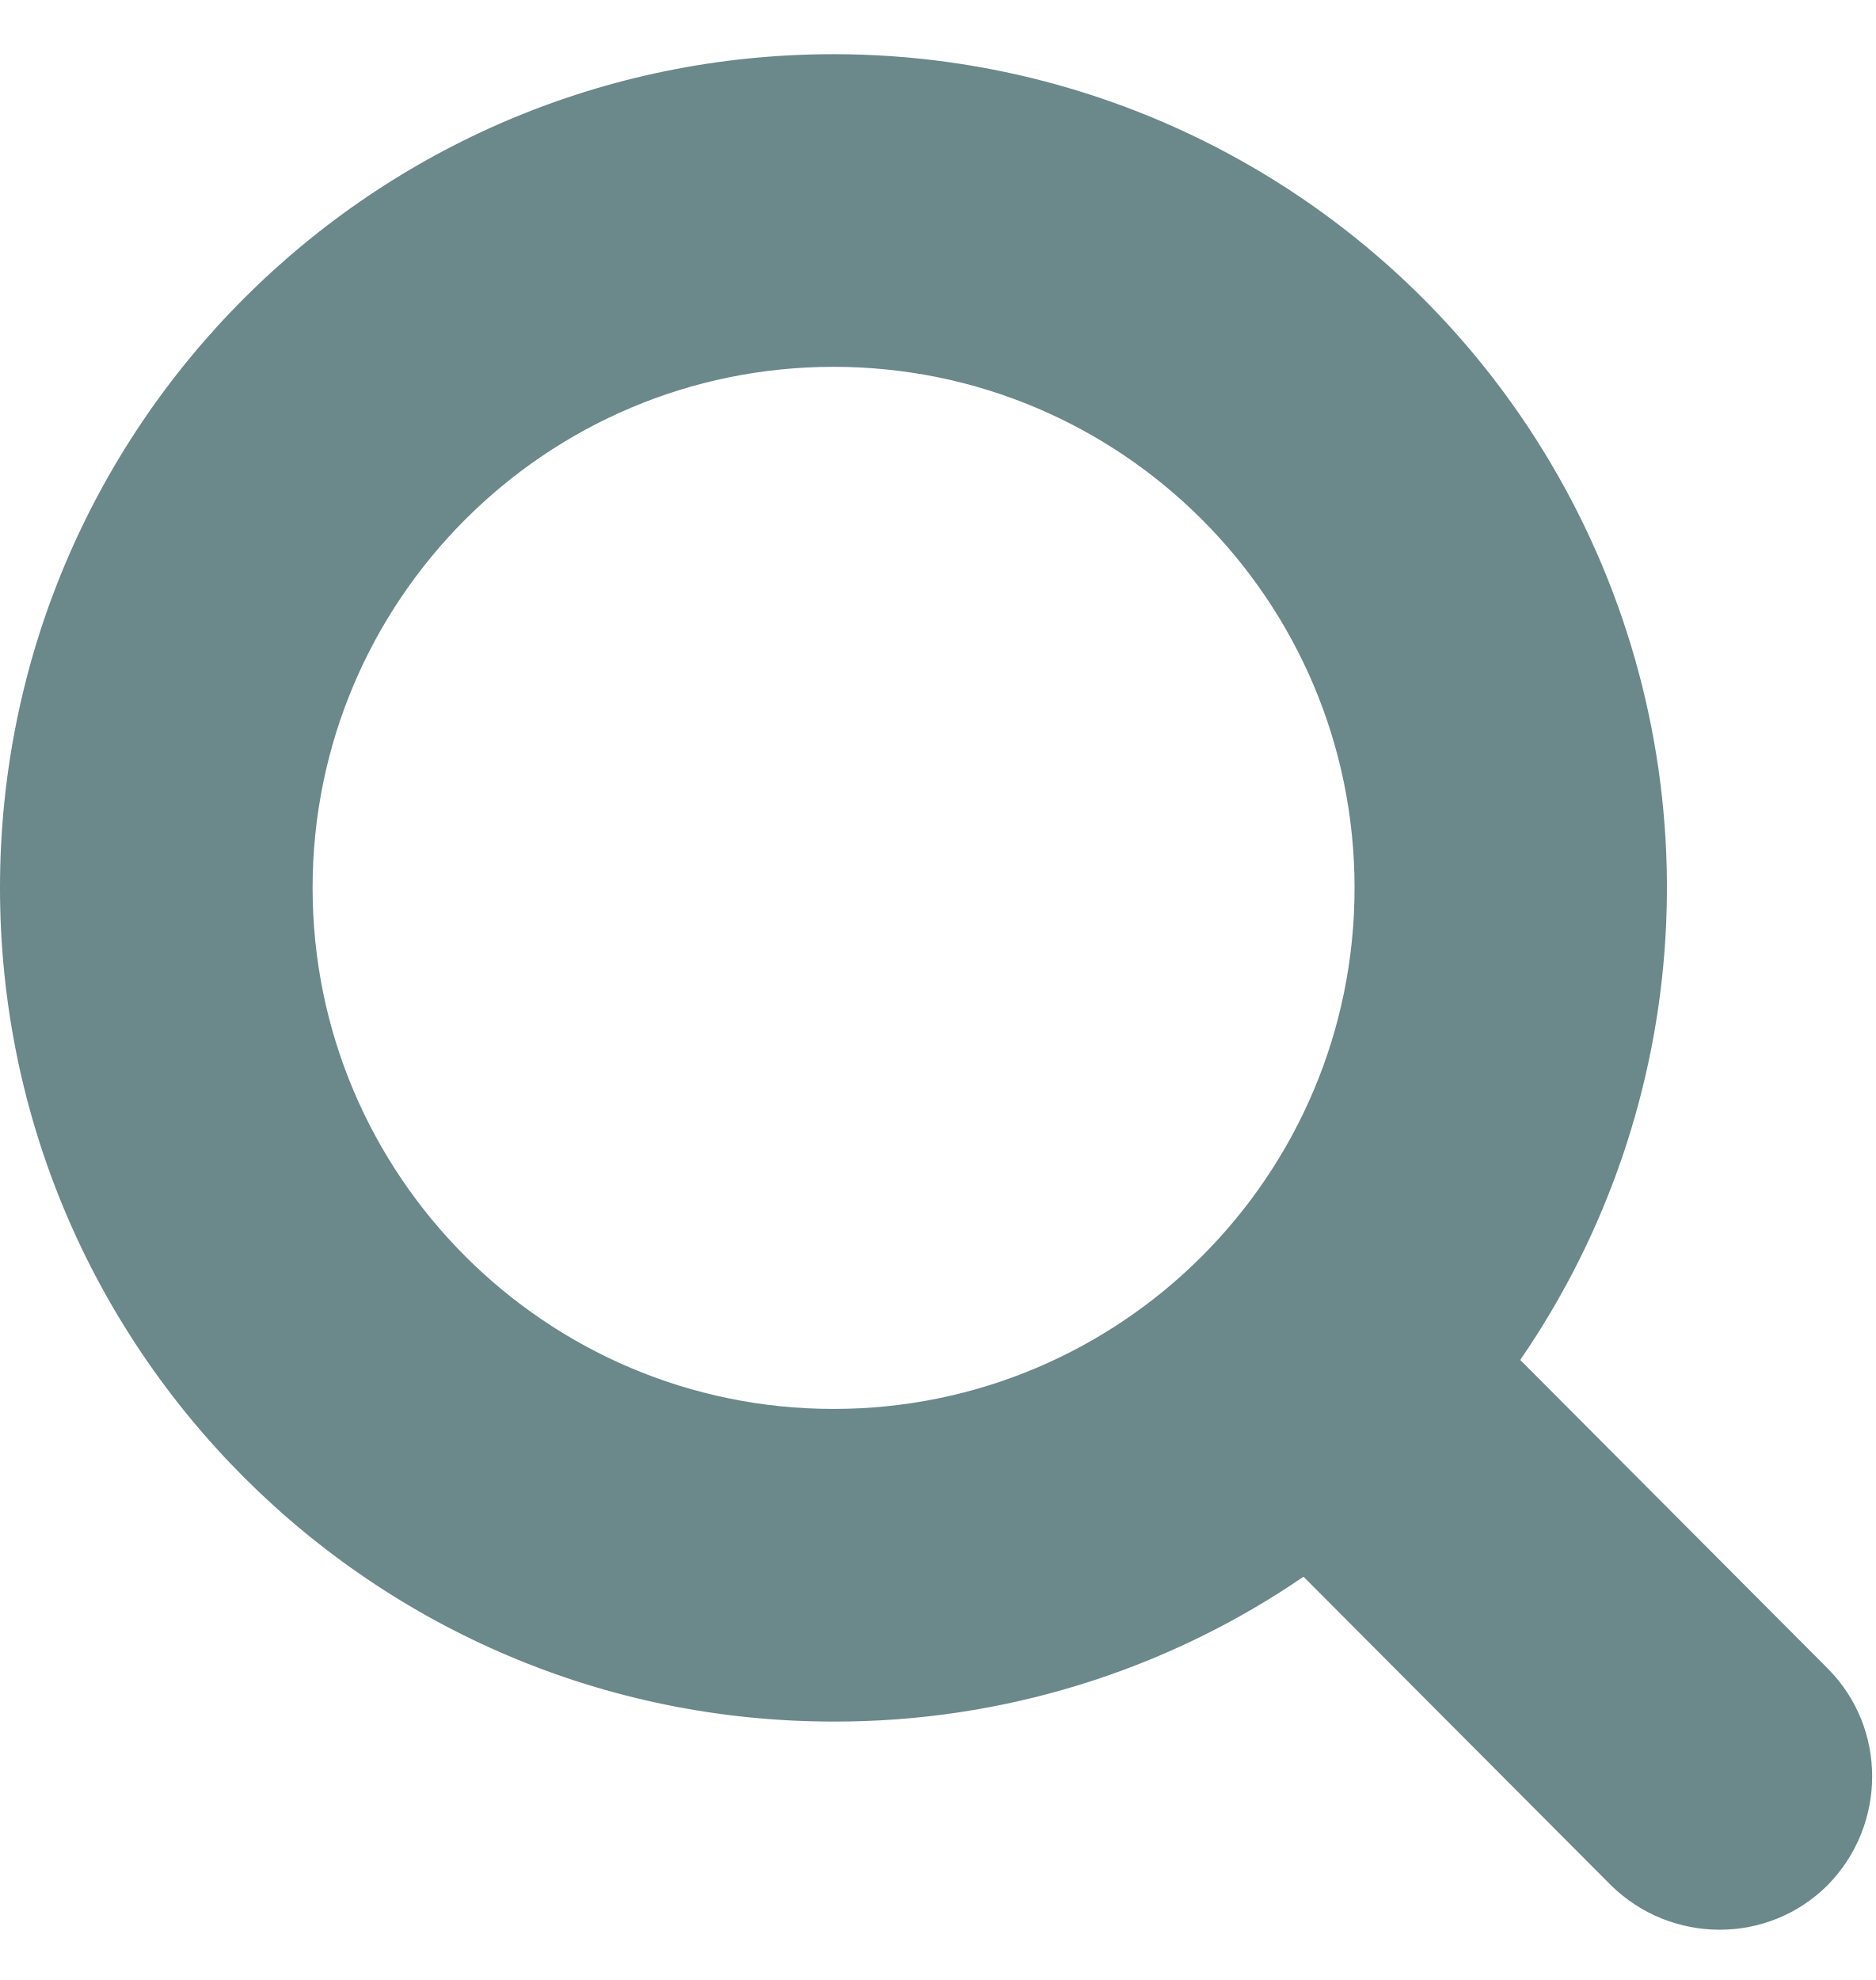
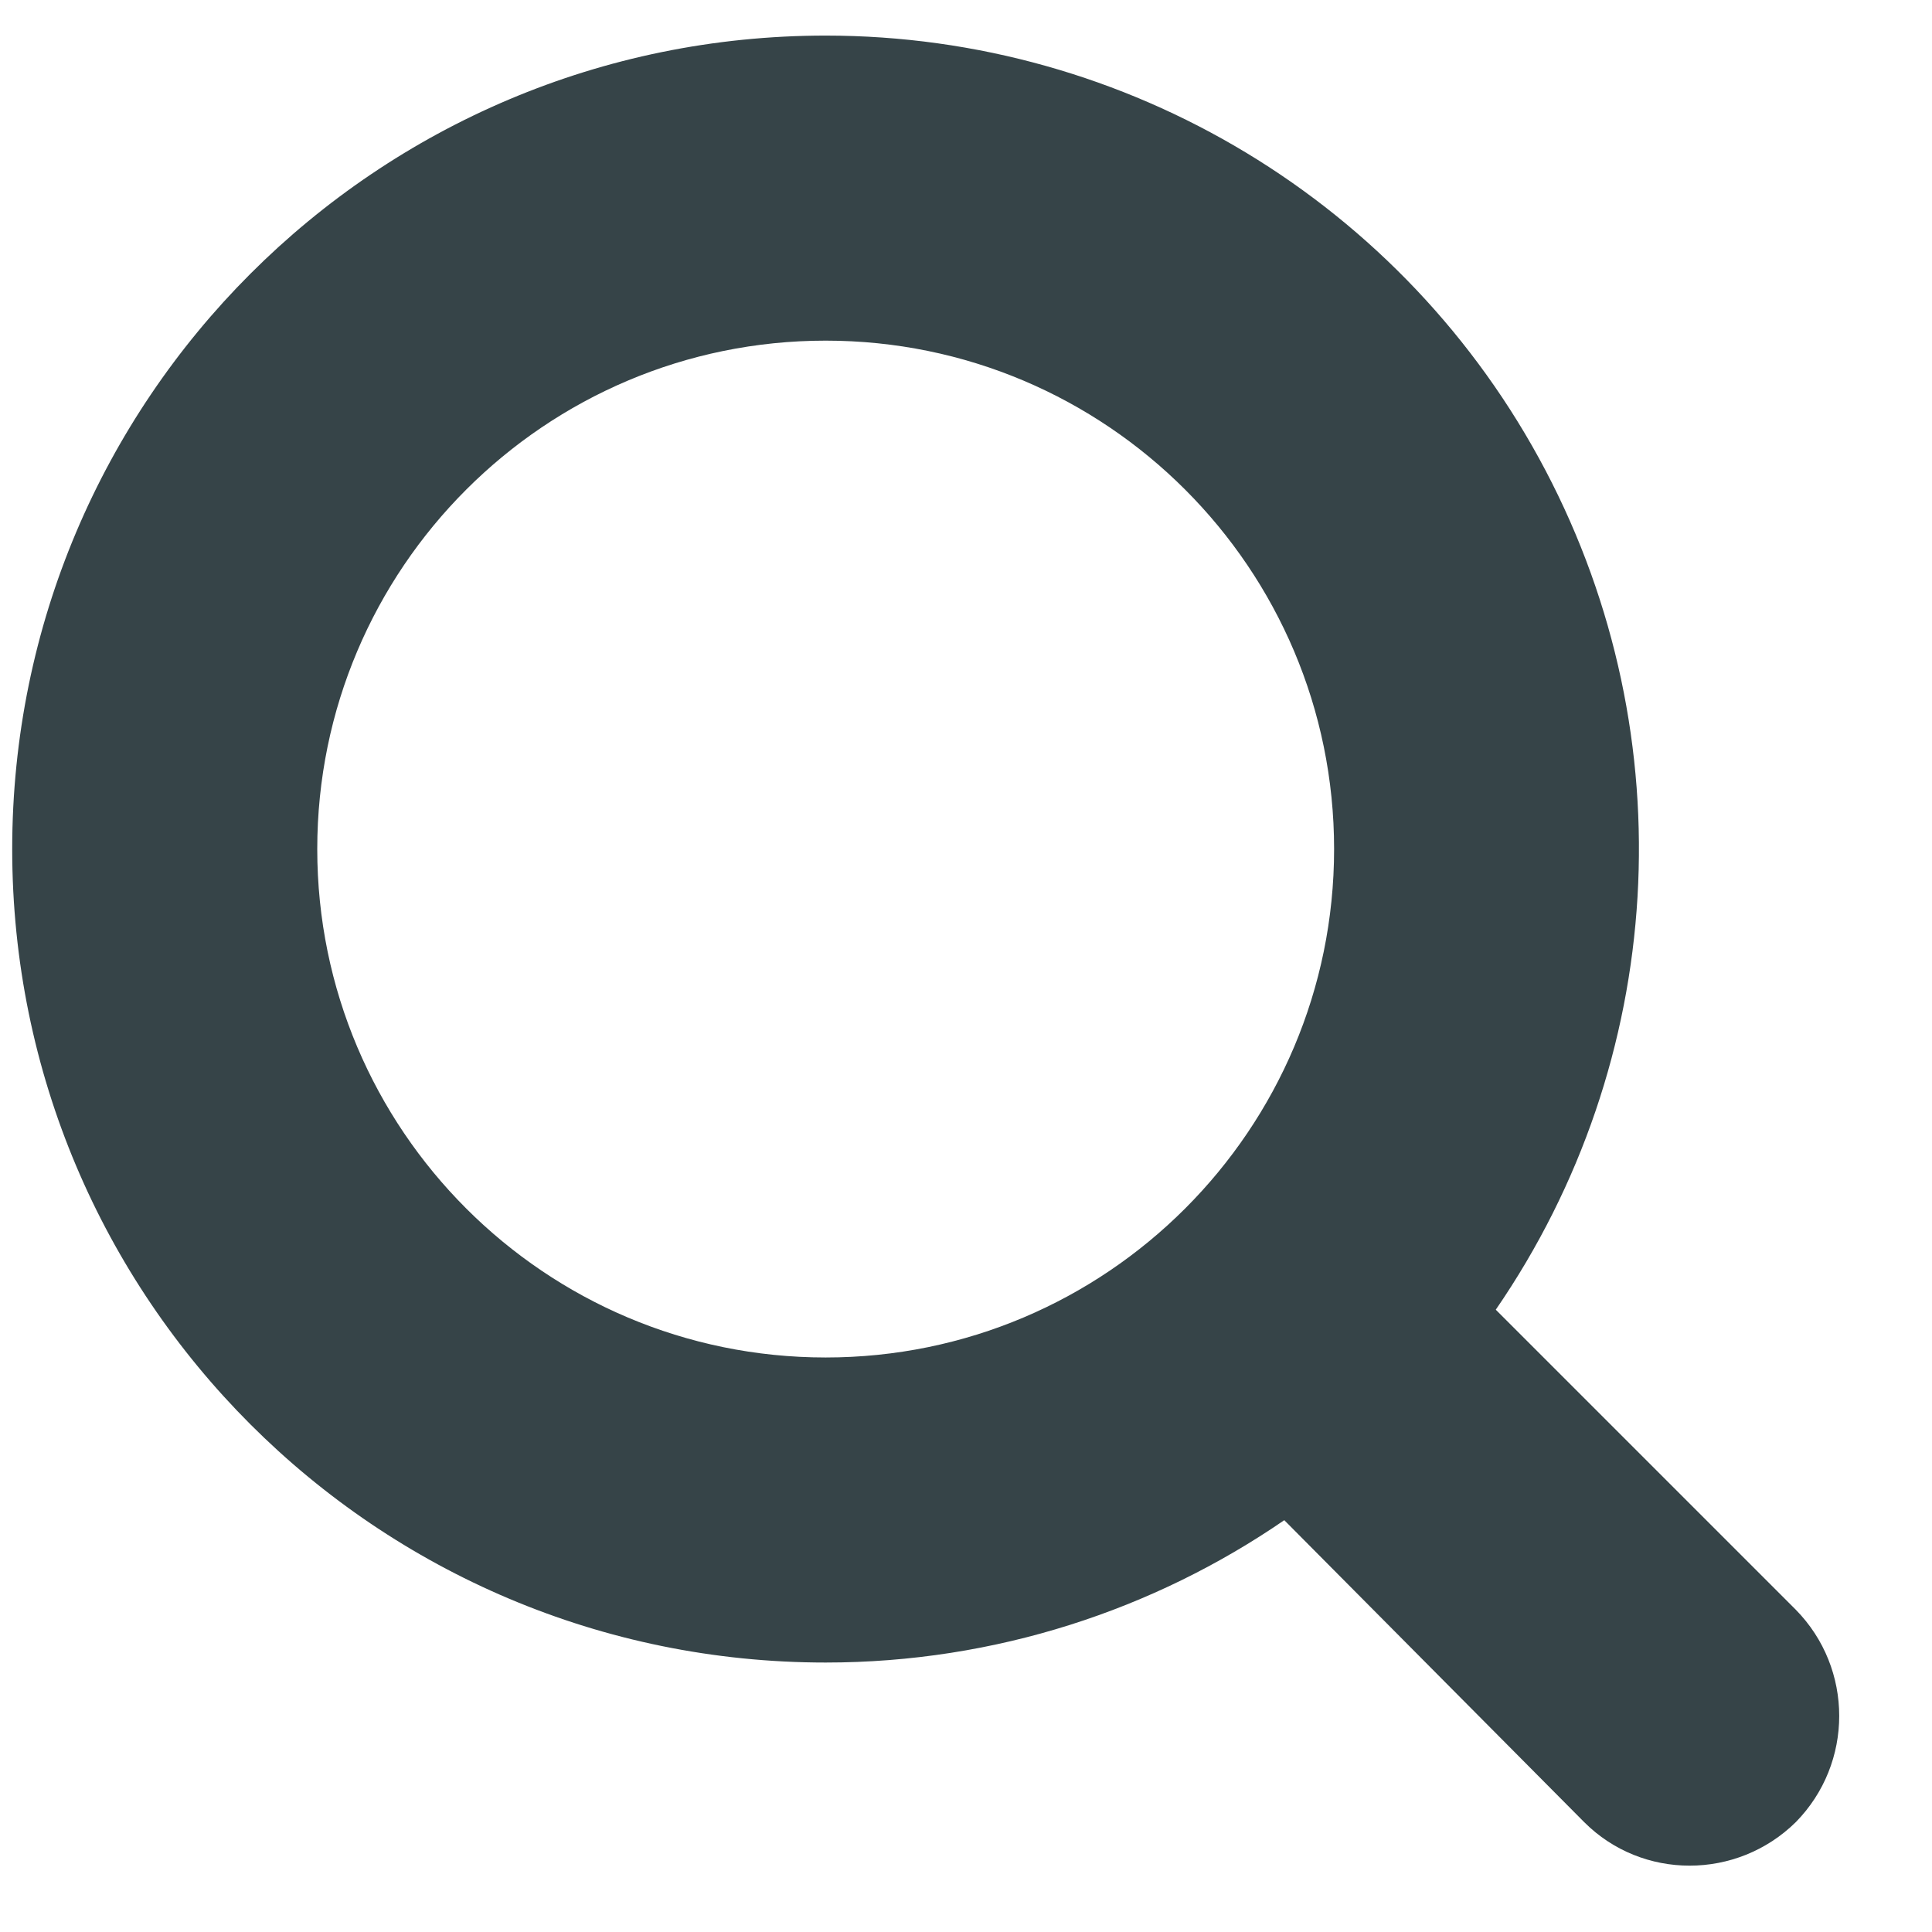
- <svg xmlns="http://www.w3.org/2000/svg" height="19" width="18" viewBox="0 0 18 19">
-   <path fill="#6b888b" fill-rule="evenodd" d="M17.54 18.09c-.57.57-1.5.57-2.08 0l-2.95-2.96A7.944 7.944 0 0 1 8 16.52c-4.42 0-8-3.58-8-8s3.58-8 8-8a7.998 7.998 0 0 1 6.59 12.53l2.95 2.96c.57.57.57 1.5 0 2.08zM8 3.52c-2.76 0-5 2.24-5 5s2.24 5 5 5 5-2.24 5-5-2.24-5-5-5zm0 0" />
+ <svg xmlns="http://www.w3.org/2000/svg" height="19" width="19" viewBox="0 0 19 19">
+   <path fill="#364448" fill-rule="evenodd" d="M17.66 17.92c-.58.57-1.51.57-2.08 0l-2.95-2.97c-1.28.88-2.84 1.4-4.51 1.4-4.42 0-8-3.58-8-8s3.58-8 8-8a7.998 7.998 0 0 1 6.59 12.53l2.95 2.95c.57.58.57 1.51 0 2.09zM8.12 3.35c-2.76 0-5 2.24-5 5s2.24 5 5 5 5-2.24 5-5-2.24-5-5-5zm0 0" />
</svg>
